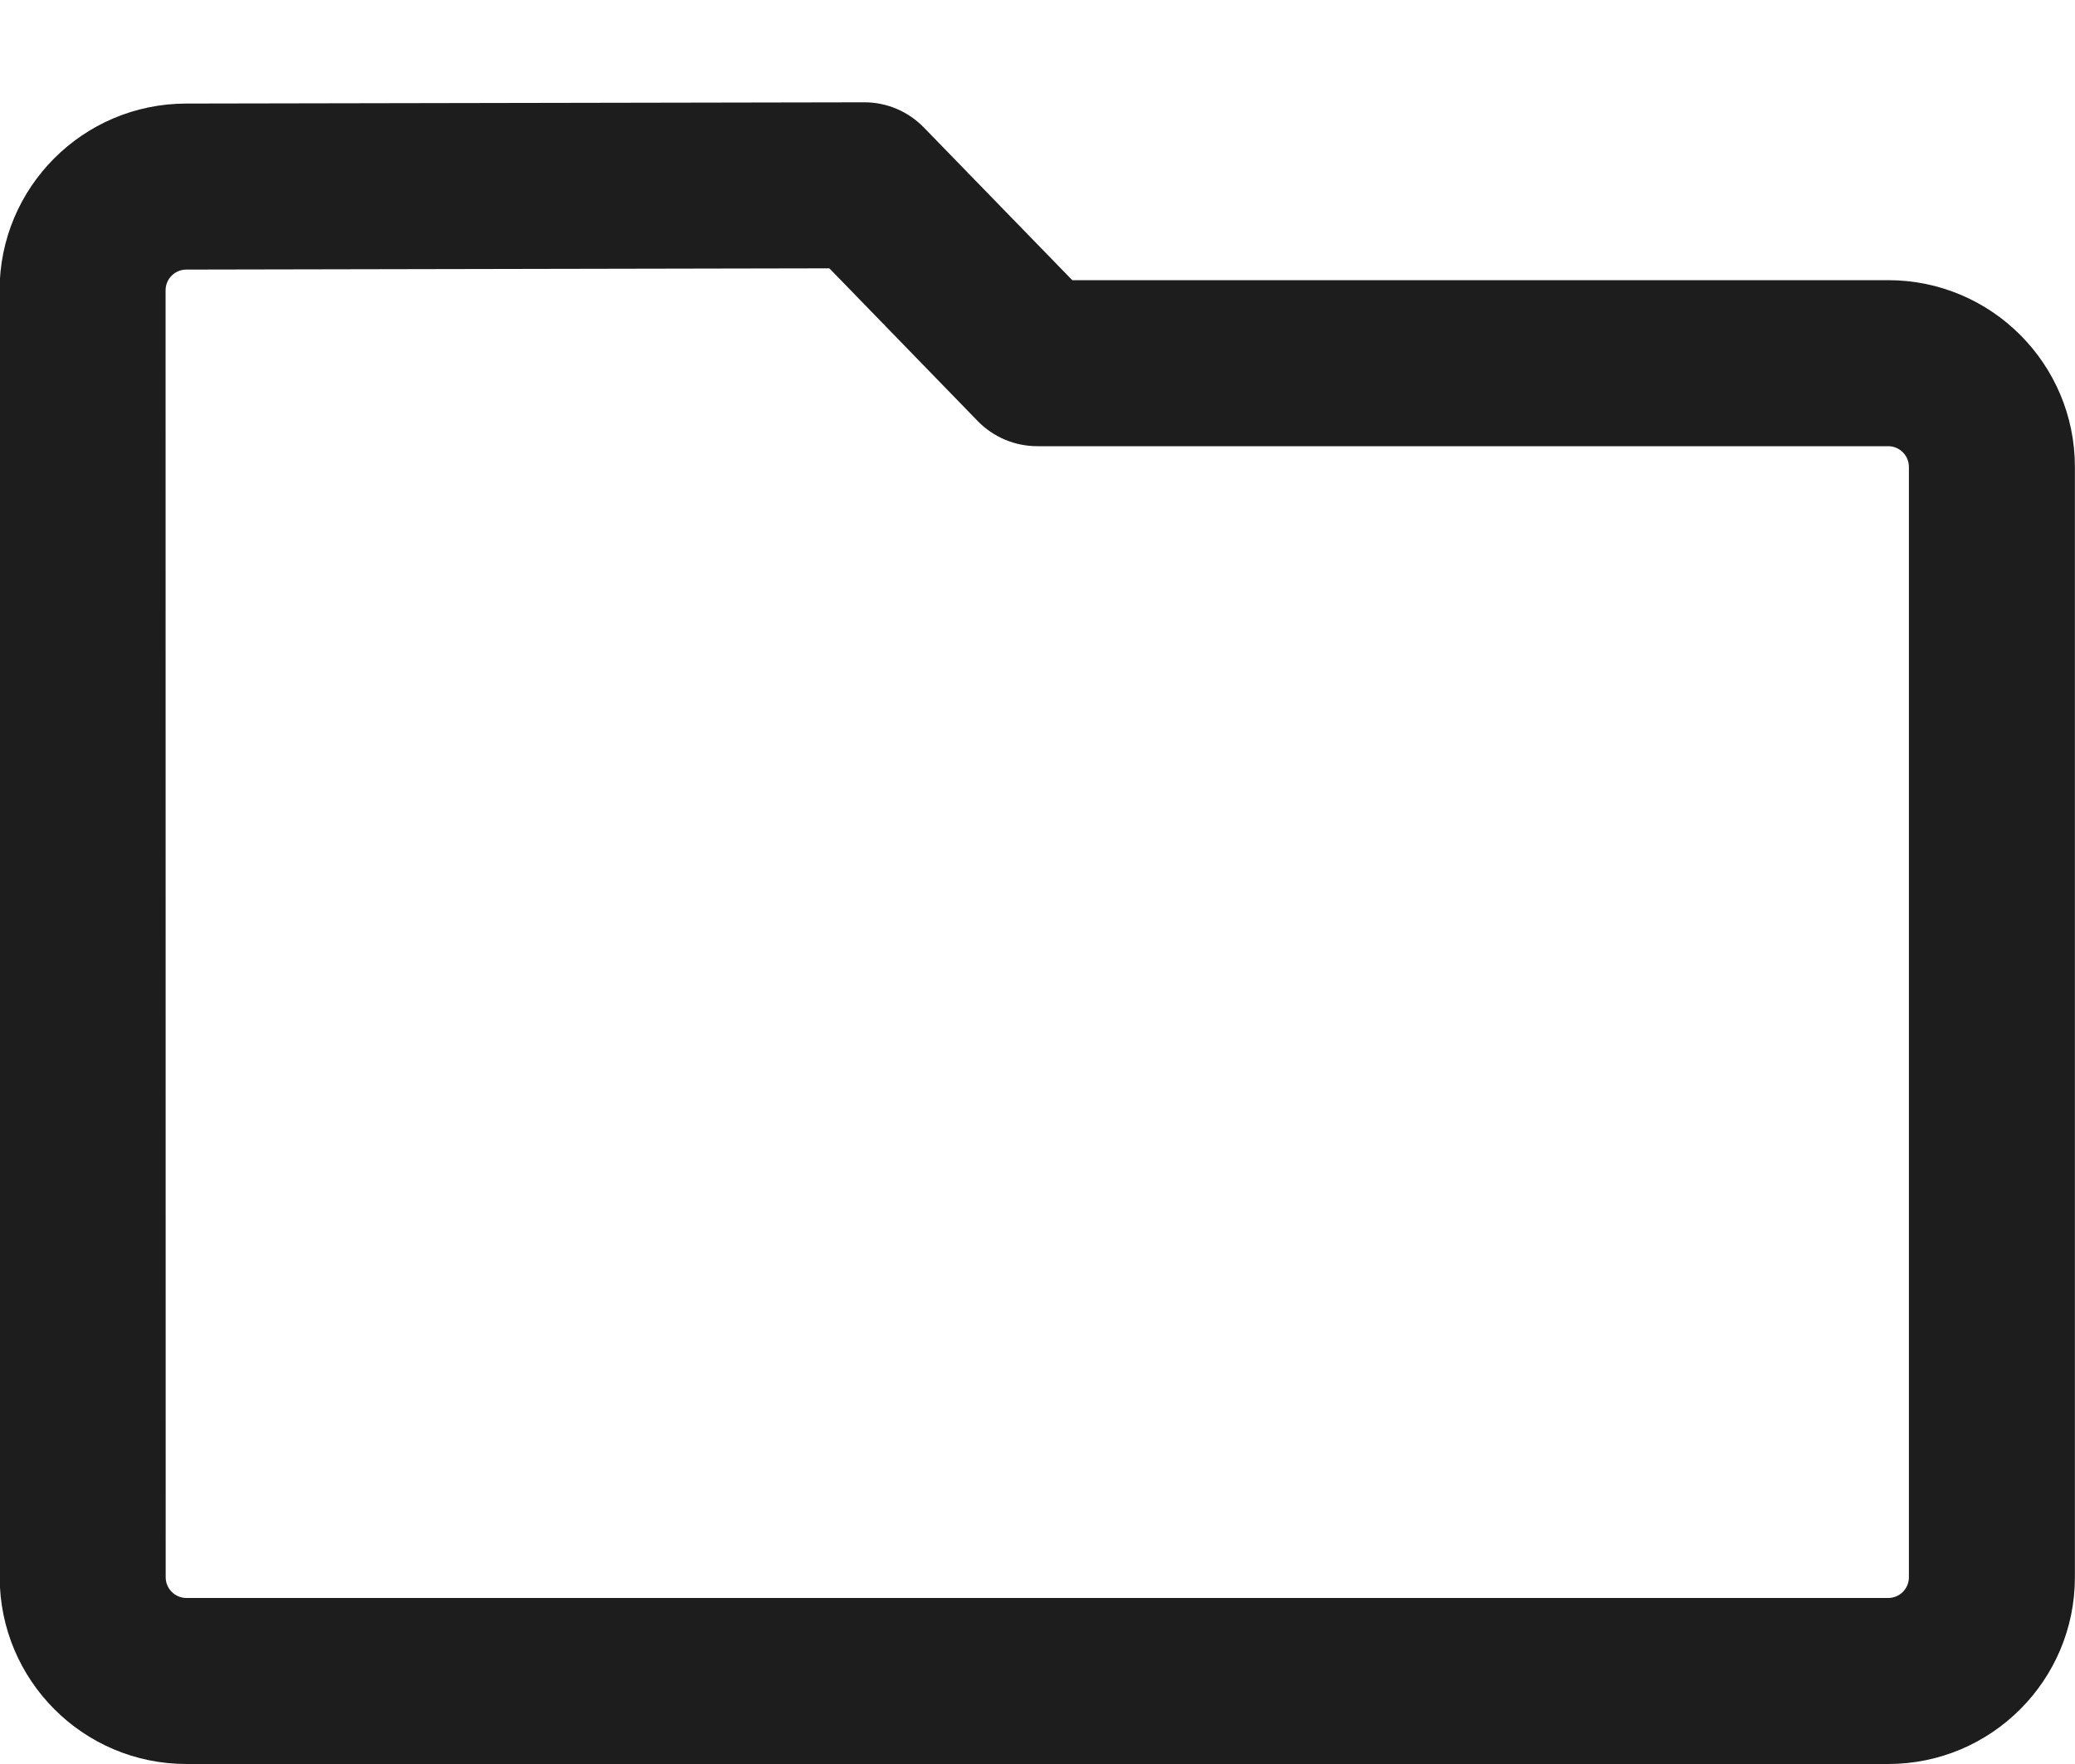
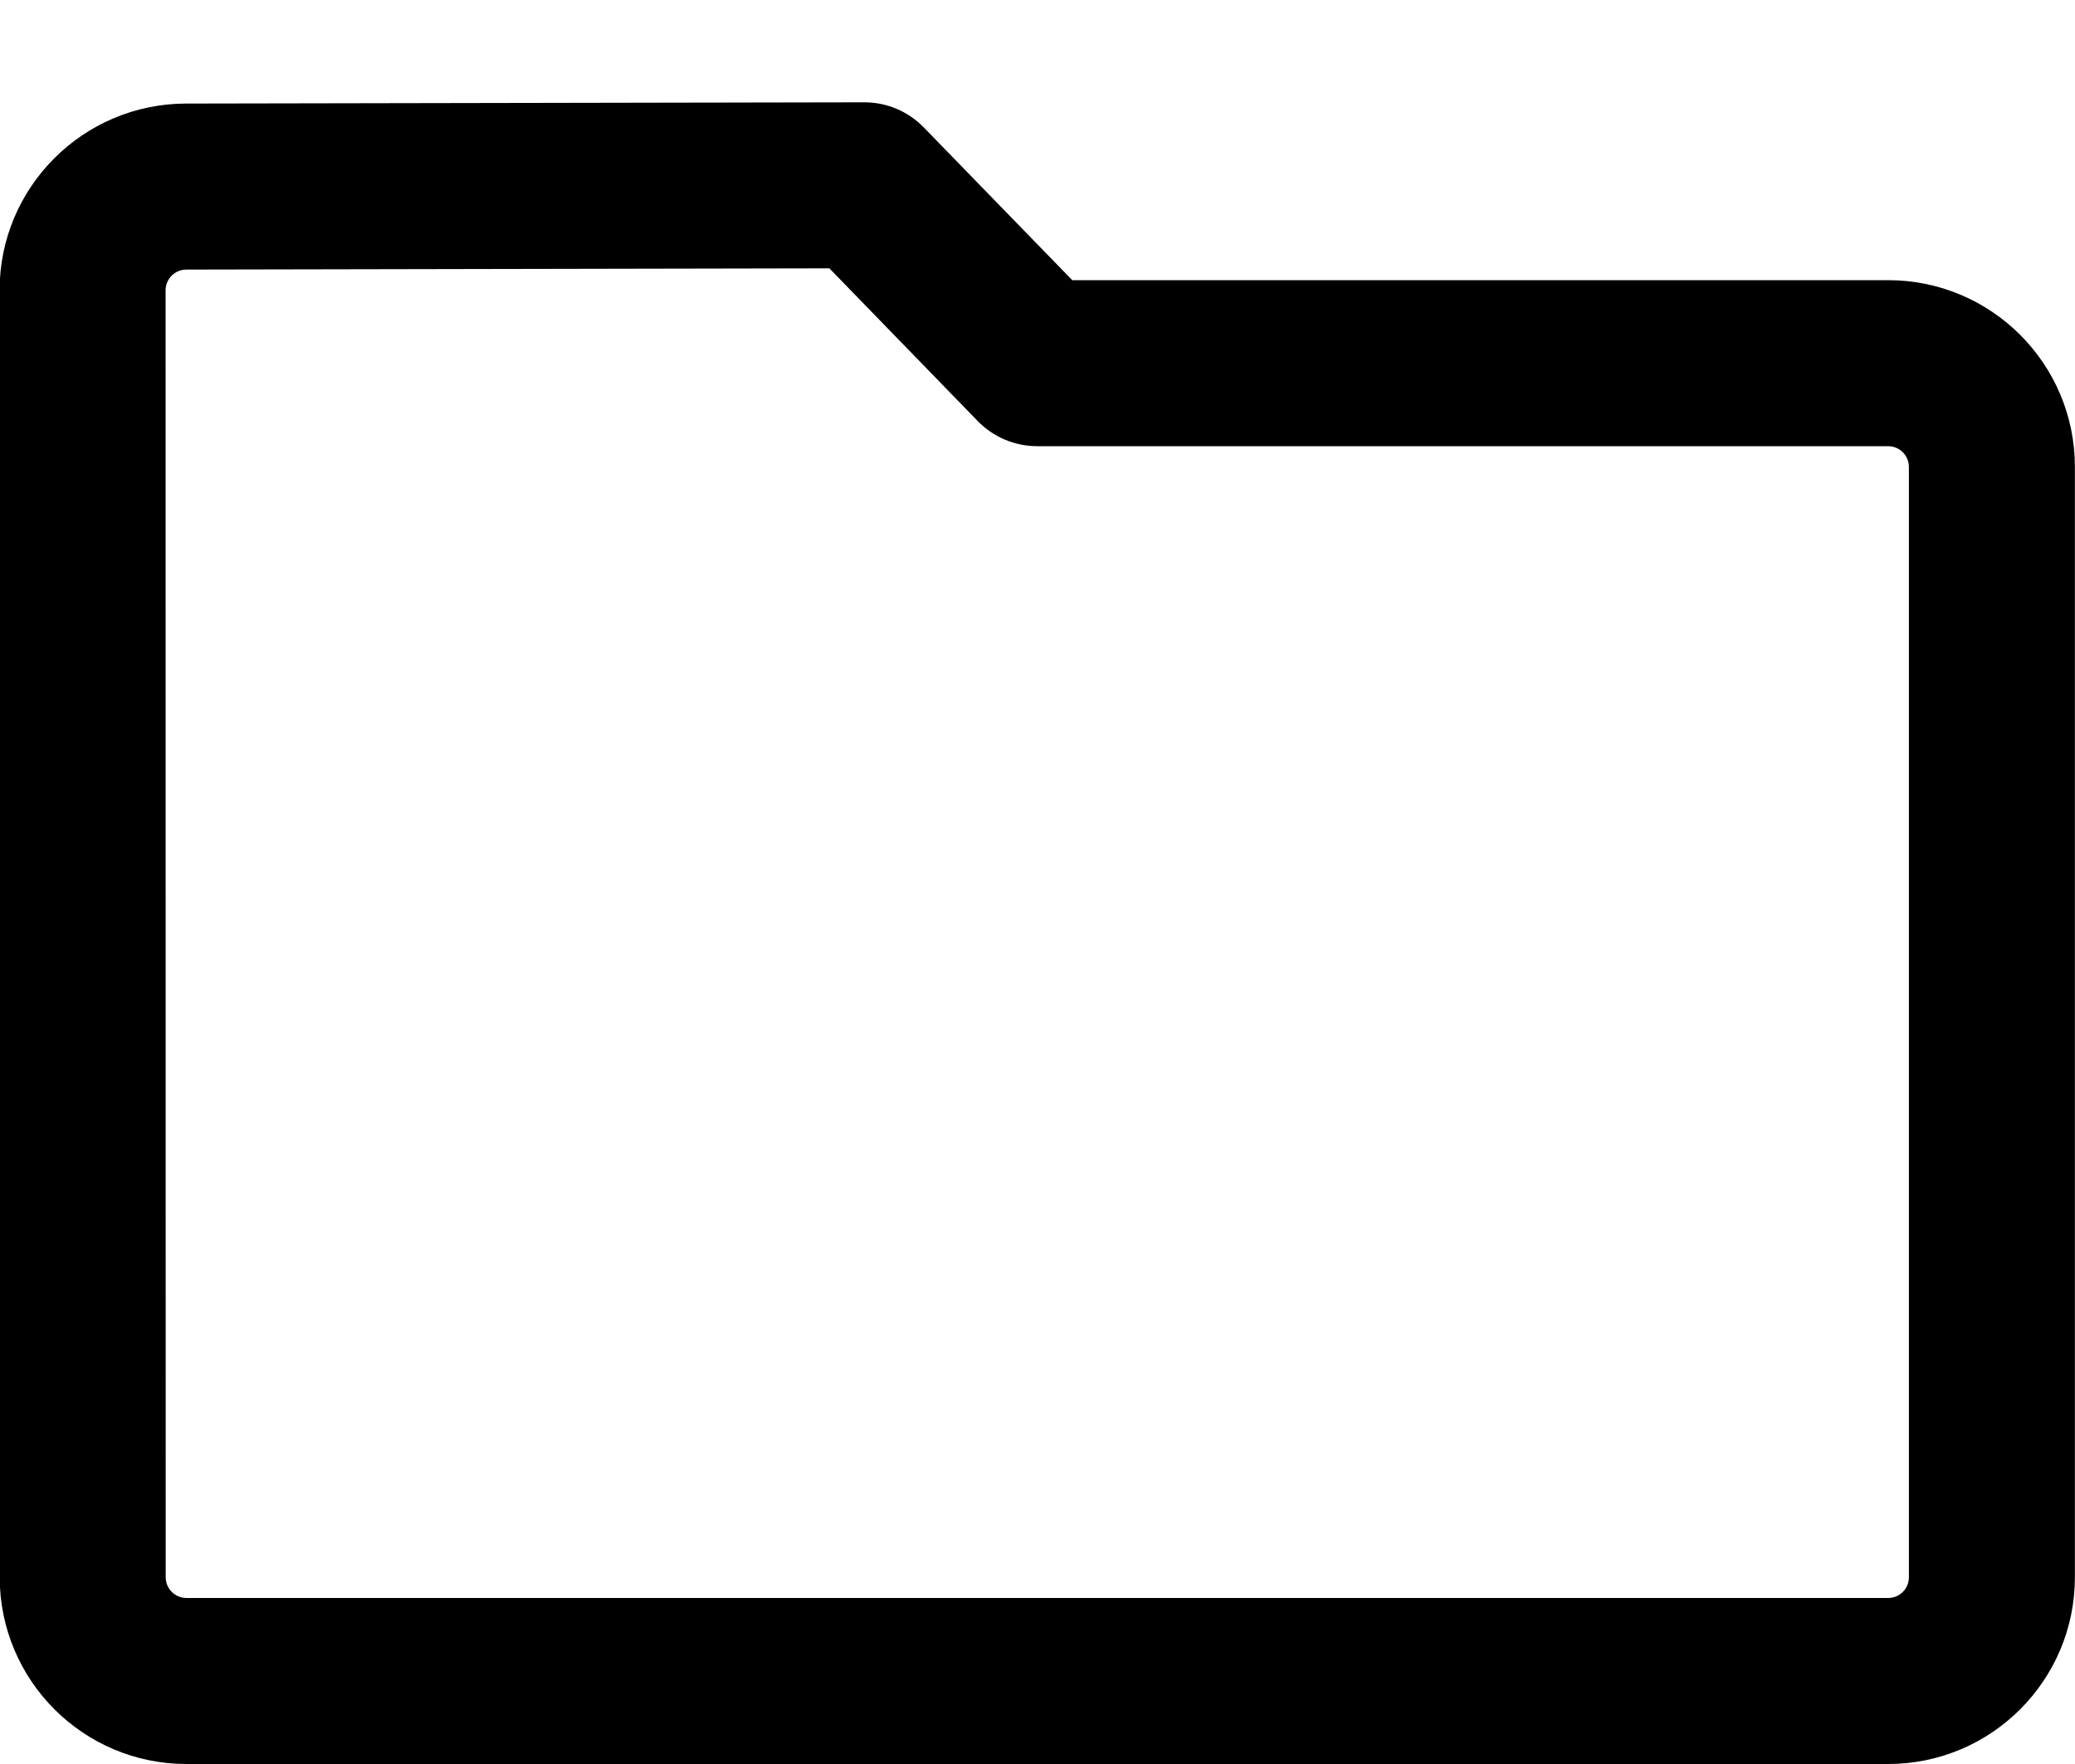
- <svg xmlns="http://www.w3.org/2000/svg" width="20" height="17" viewBox="0 0 20 17" fill="none">
-   <path fill-rule="evenodd" clip-rule="evenodd" d="M8.329 0.986C8.546 0.985 8.753 1.073 8.904 1.228L10.335 2.7L18.199 2.7C19.193 2.7 19.999 3.506 19.999 4.5V15.2C19.999 16.194 19.193 17 18.199 17H1.797C0.803 17 -0.002 16.194 -0.003 15.2L-0.004 2.798C-0.004 1.805 0.8 1 1.793 0.998L8.329 0.986ZM7.994 2.586L1.796 2.598C1.685 2.598 1.596 2.688 1.596 2.798L1.597 15.2C1.597 15.311 1.687 15.4 1.797 15.4H18.199C18.31 15.4 18.399 15.311 18.399 15.2V4.5C18.399 4.39 18.31 4.3 18.199 4.3L9.998 4.3C9.781 4.3 9.575 4.213 9.424 4.058L7.994 2.586Z" fill="#1D1D1D" />
+ <svg xmlns="http://www.w3.org/2000/svg" width="20" height="17" viewBox="0 0 20 17" fill="currentColor">
+   <path fill-rule="evenodd" clip-rule="evenodd" d="M8.329 0.986C8.546 0.985 8.753 1.073 8.904 1.228L10.335 2.7L18.199 2.7C19.193 2.7 19.999 3.506 19.999 4.5V15.2C19.999 16.194 19.193 17 18.199 17H1.797C0.803 17 -0.002 16.194 -0.003 15.2L-0.004 2.798C-0.004 1.805 0.8 1 1.793 0.998L8.329 0.986ZM7.994 2.586L1.796 2.598C1.685 2.598 1.596 2.688 1.596 2.798L1.597 15.2C1.597 15.311 1.687 15.4 1.797 15.4H18.199C18.31 15.4 18.399 15.311 18.399 15.2V4.5C18.399 4.39 18.31 4.3 18.199 4.3L9.998 4.3C9.781 4.3 9.575 4.213 9.424 4.058L7.994 2.586Z" fill="currentColor" />
</svg>
